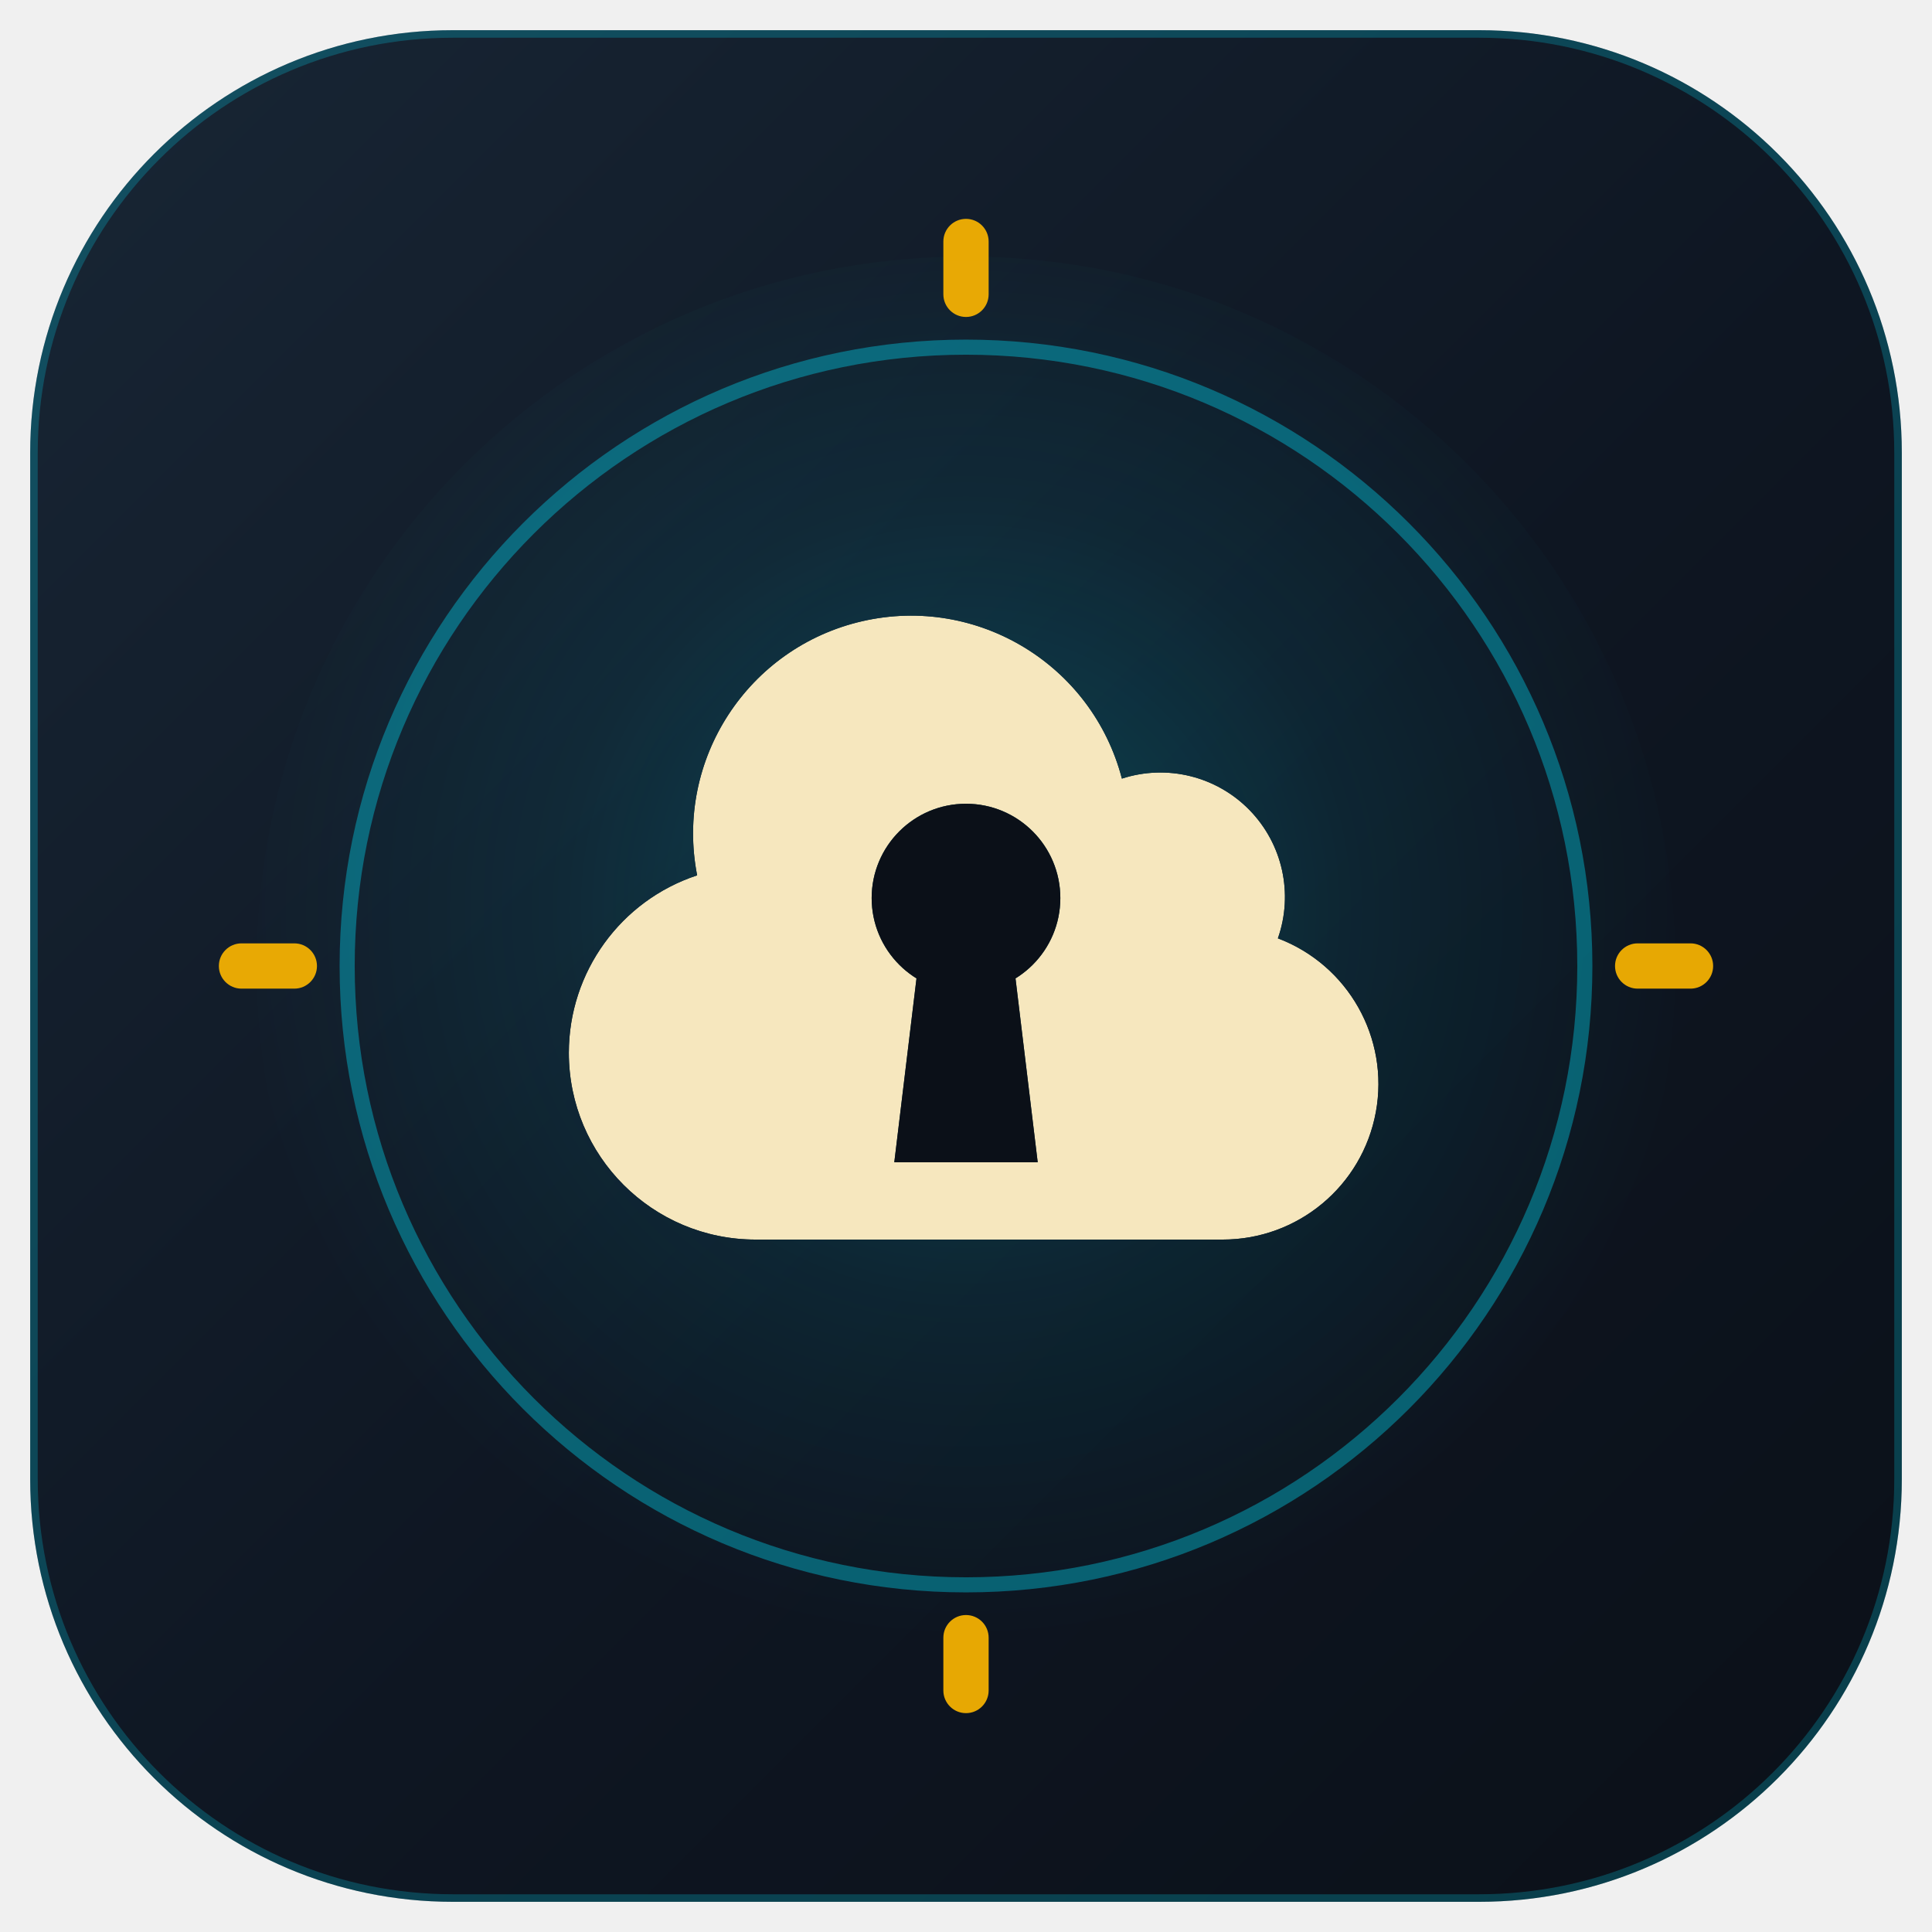
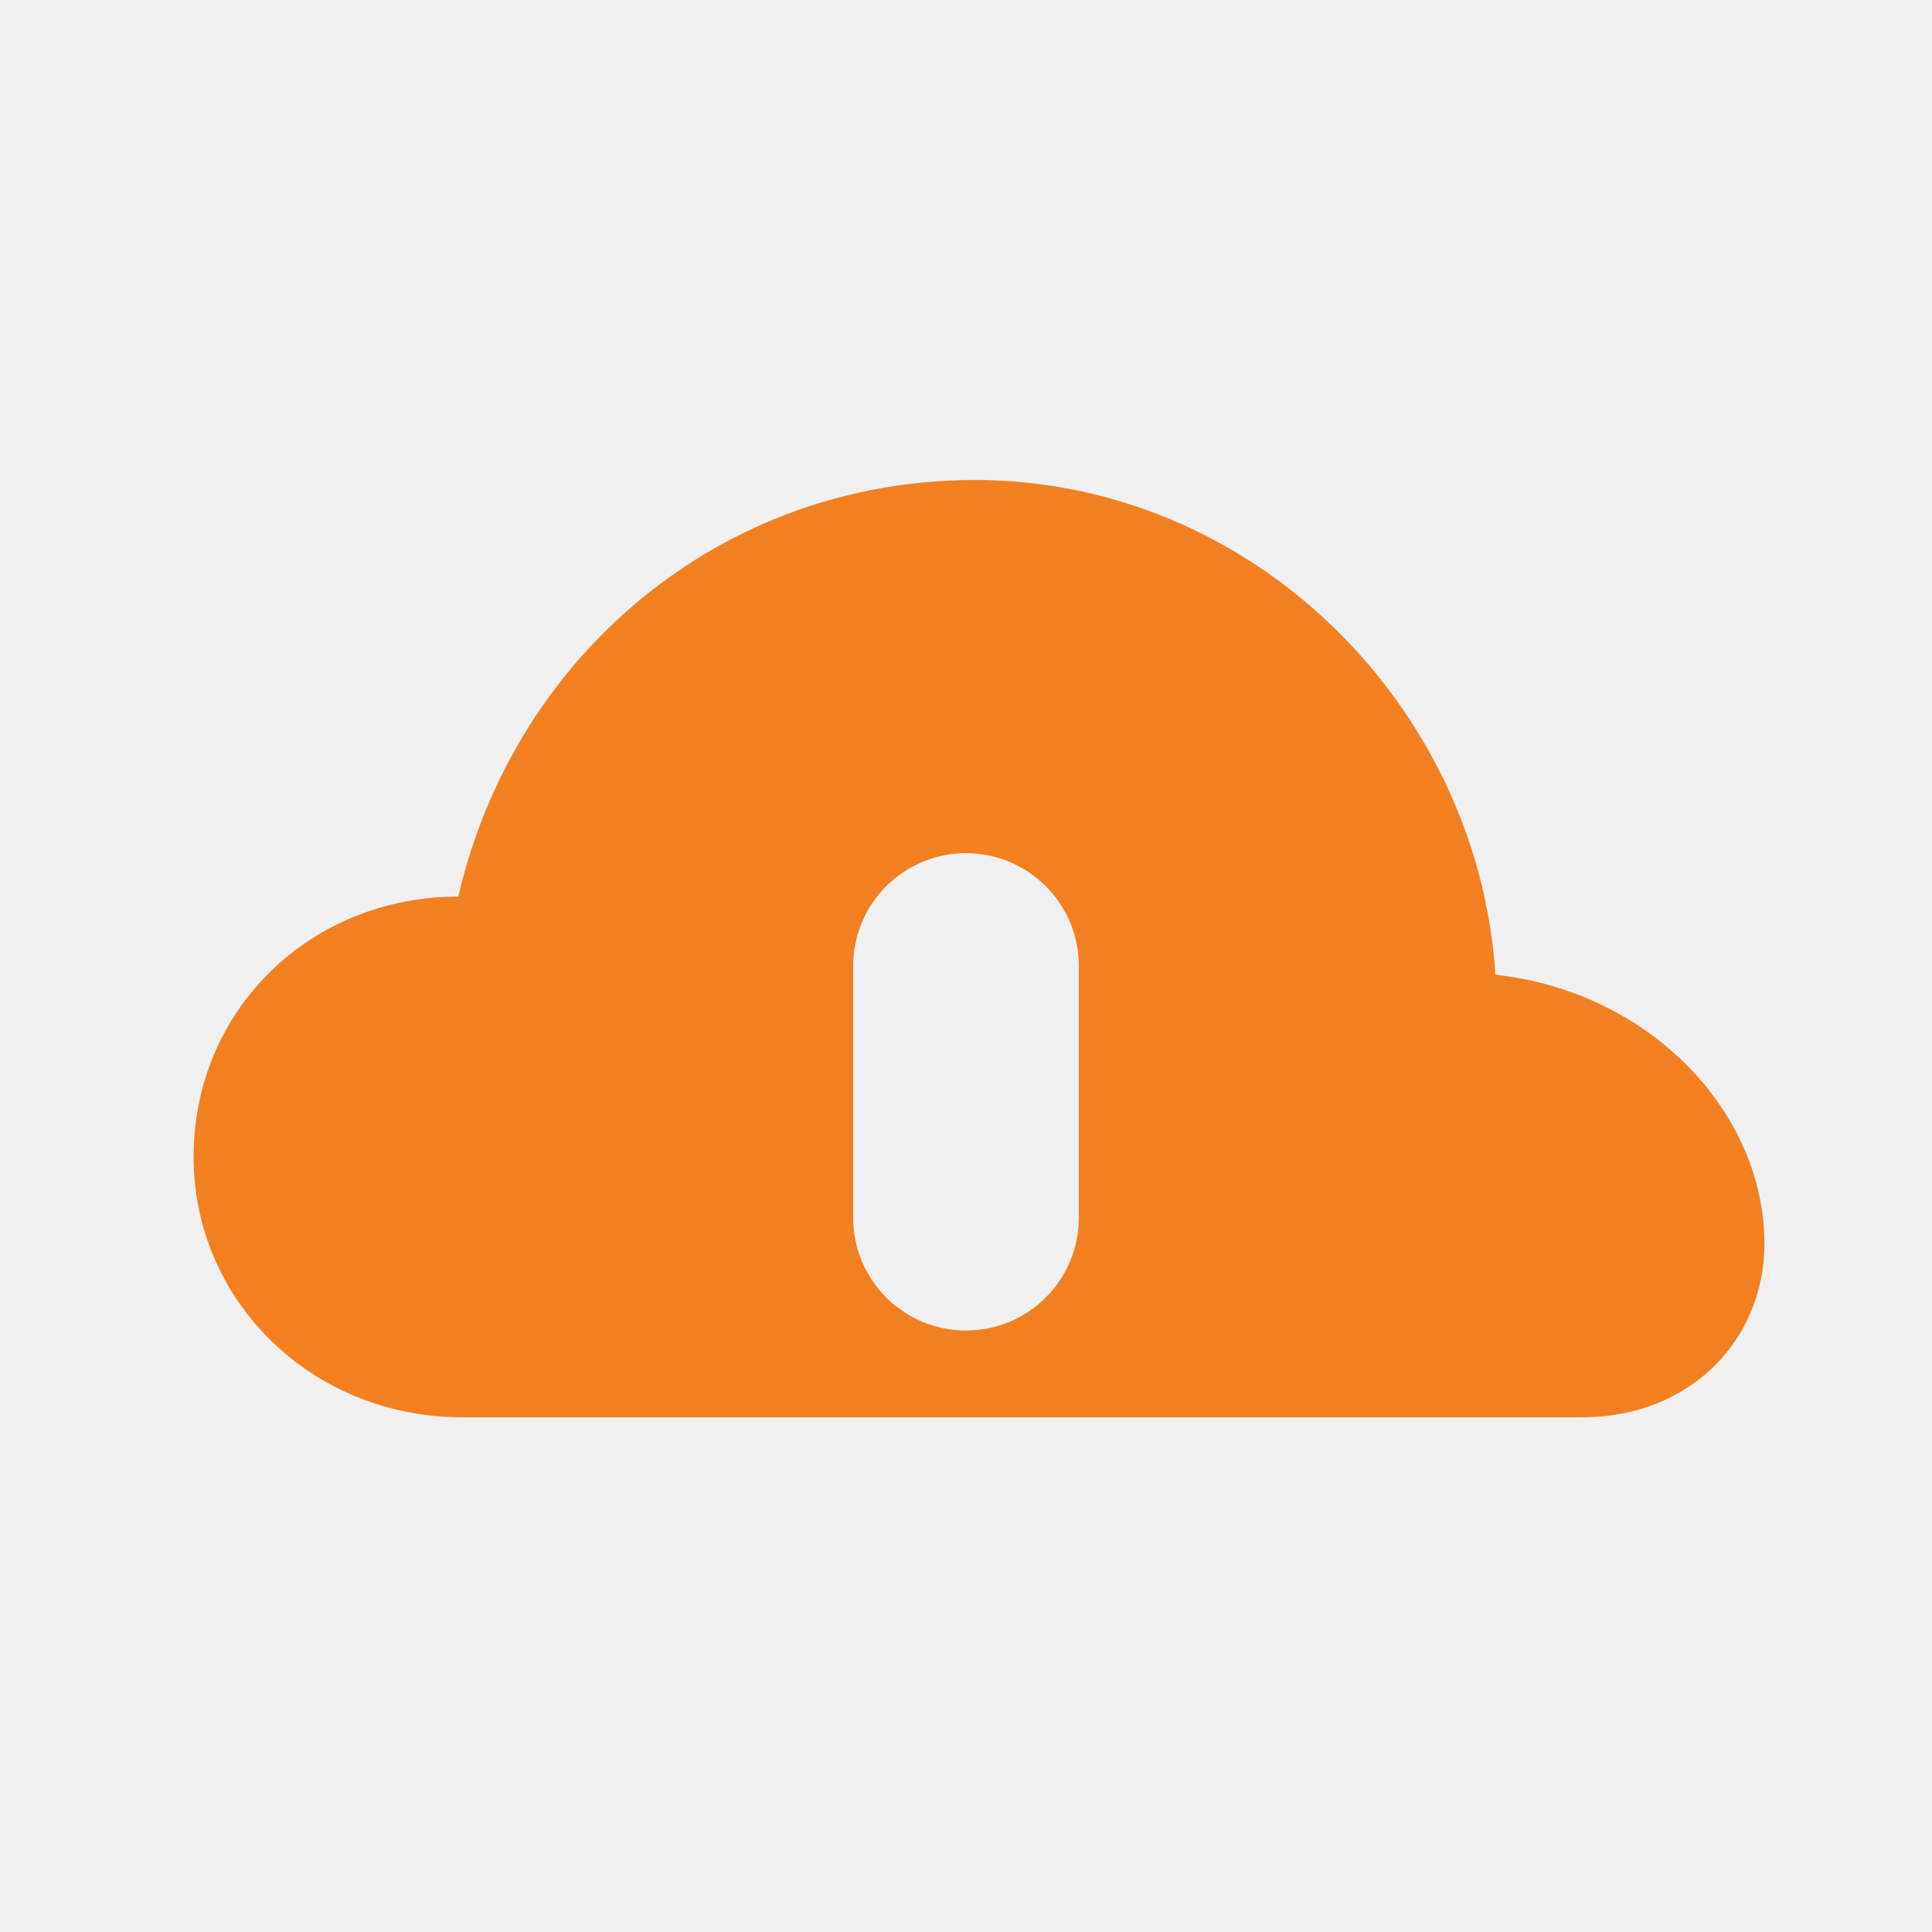
<svg xmlns="http://www.w3.org/2000/svg" width="512" height="512" viewBox="0 0 512 512" aria-label="CloudVault">
-   <defs>
-     <linearGradient id="tile" x1="0" y1="0" x2="1" y2="1">
-       <stop offset="0" stop-color="#182635" />
-       <stop offset="0.55" stop-color="#0E1622" />
-       <stop offset="1" stop-color="#0B1018" />
-     </linearGradient>
-     <radialGradient id="glow" cx="0.5" cy="0.46" r="0.52">
-       <stop offset="0" stop-color="#00E5FF" stop-opacity="0.22" />
-       <stop offset="0.55" stop-color="#00E5FF" stop-opacity="0.07" />
-       <stop offset="1" stop-color="#00E5FF" stop-opacity="0" />
-     </radialGradient>
-     <mask id="cloudCut">
-       <path d="M2.25 15a4.5 4.5 0 0 0 4.5 4.5H18a3.75 3.75 0 0 0 1.332-7.257 3 3 0 0 0-3.758-3.848 5.25 5.25 0 0 0-10.233 2.33A4.502 4.502 0 0 0 2.25 15z" transform="translate(126 114) scale(11)" fill="#fff" />
-       <circle cx="256" cy="238" r="25" fill="#000" />
-       <path d="M244 250h24l7 58h-38z" fill="#000" />
-     </mask>
-   </defs>
-   <rect x="8" y="8" width="496" height="496" rx="112" fill="url(#tile)" />
-   <rect x="9" y="9" width="494" height="494" rx="111" fill="none" stroke="#00E5FF" stroke-opacity="0.22" stroke-width="2" />
-   <circle cx="256" cy="256" r="188" fill="url(#glow)" />
-   <circle cx="256" cy="256" r="164" fill="none" stroke="#00E5FF" stroke-opacity="0.36" stroke-width="4" />
-   <g fill="#FFB800">
-     <rect x="250" y="58" width="12" height="26" rx="6" opacity="0.9" />
-     <rect x="250" y="428" width="12" height="26" rx="6" opacity="0.9" />
-     <rect x="58" y="250" width="26" height="12" rx="6" opacity="0.9" />
-     <rect x="428" y="250" width="26" height="12" rx="6" opacity="0.9" />
+   <g transform="translate(-38.4 -38.4) scale(1.15)">
+     <path fill="#F38020" fill-rule="evenodd" d="M140 360C105 360 78 333 78 300C78 266 105 240 139 240C152 184 200 144 258 144C322 144 374 196 378 258C414 262 440 290 440 320C440 342 423 360 398 360ZM230 256A26 26 0 0 1 282 256V314A26 26 0 0 1 230 314Z" />
  </g>
-   <g mask="url(#cloudCut)">
-     <path d="M2.25 15a4.5 4.5 0 0 0 4.5 4.5H18a3.75 3.75 0 0 0 1.332-7.257 3 3 0 0 0-3.758-3.848 5.25 5.25 0 0 0-10.233 2.33A4.502 4.502 0 0 0 2.25 15z" transform="translate(126 114) scale(11)" fill="#F6E7BE" />
-   </g>
-   <circle cx="256" cy="238" r="25" fill="#0B1018" />
-   <path d="M244 250h24l7 58h-38z" fill="#0B1018" />
</svg>
